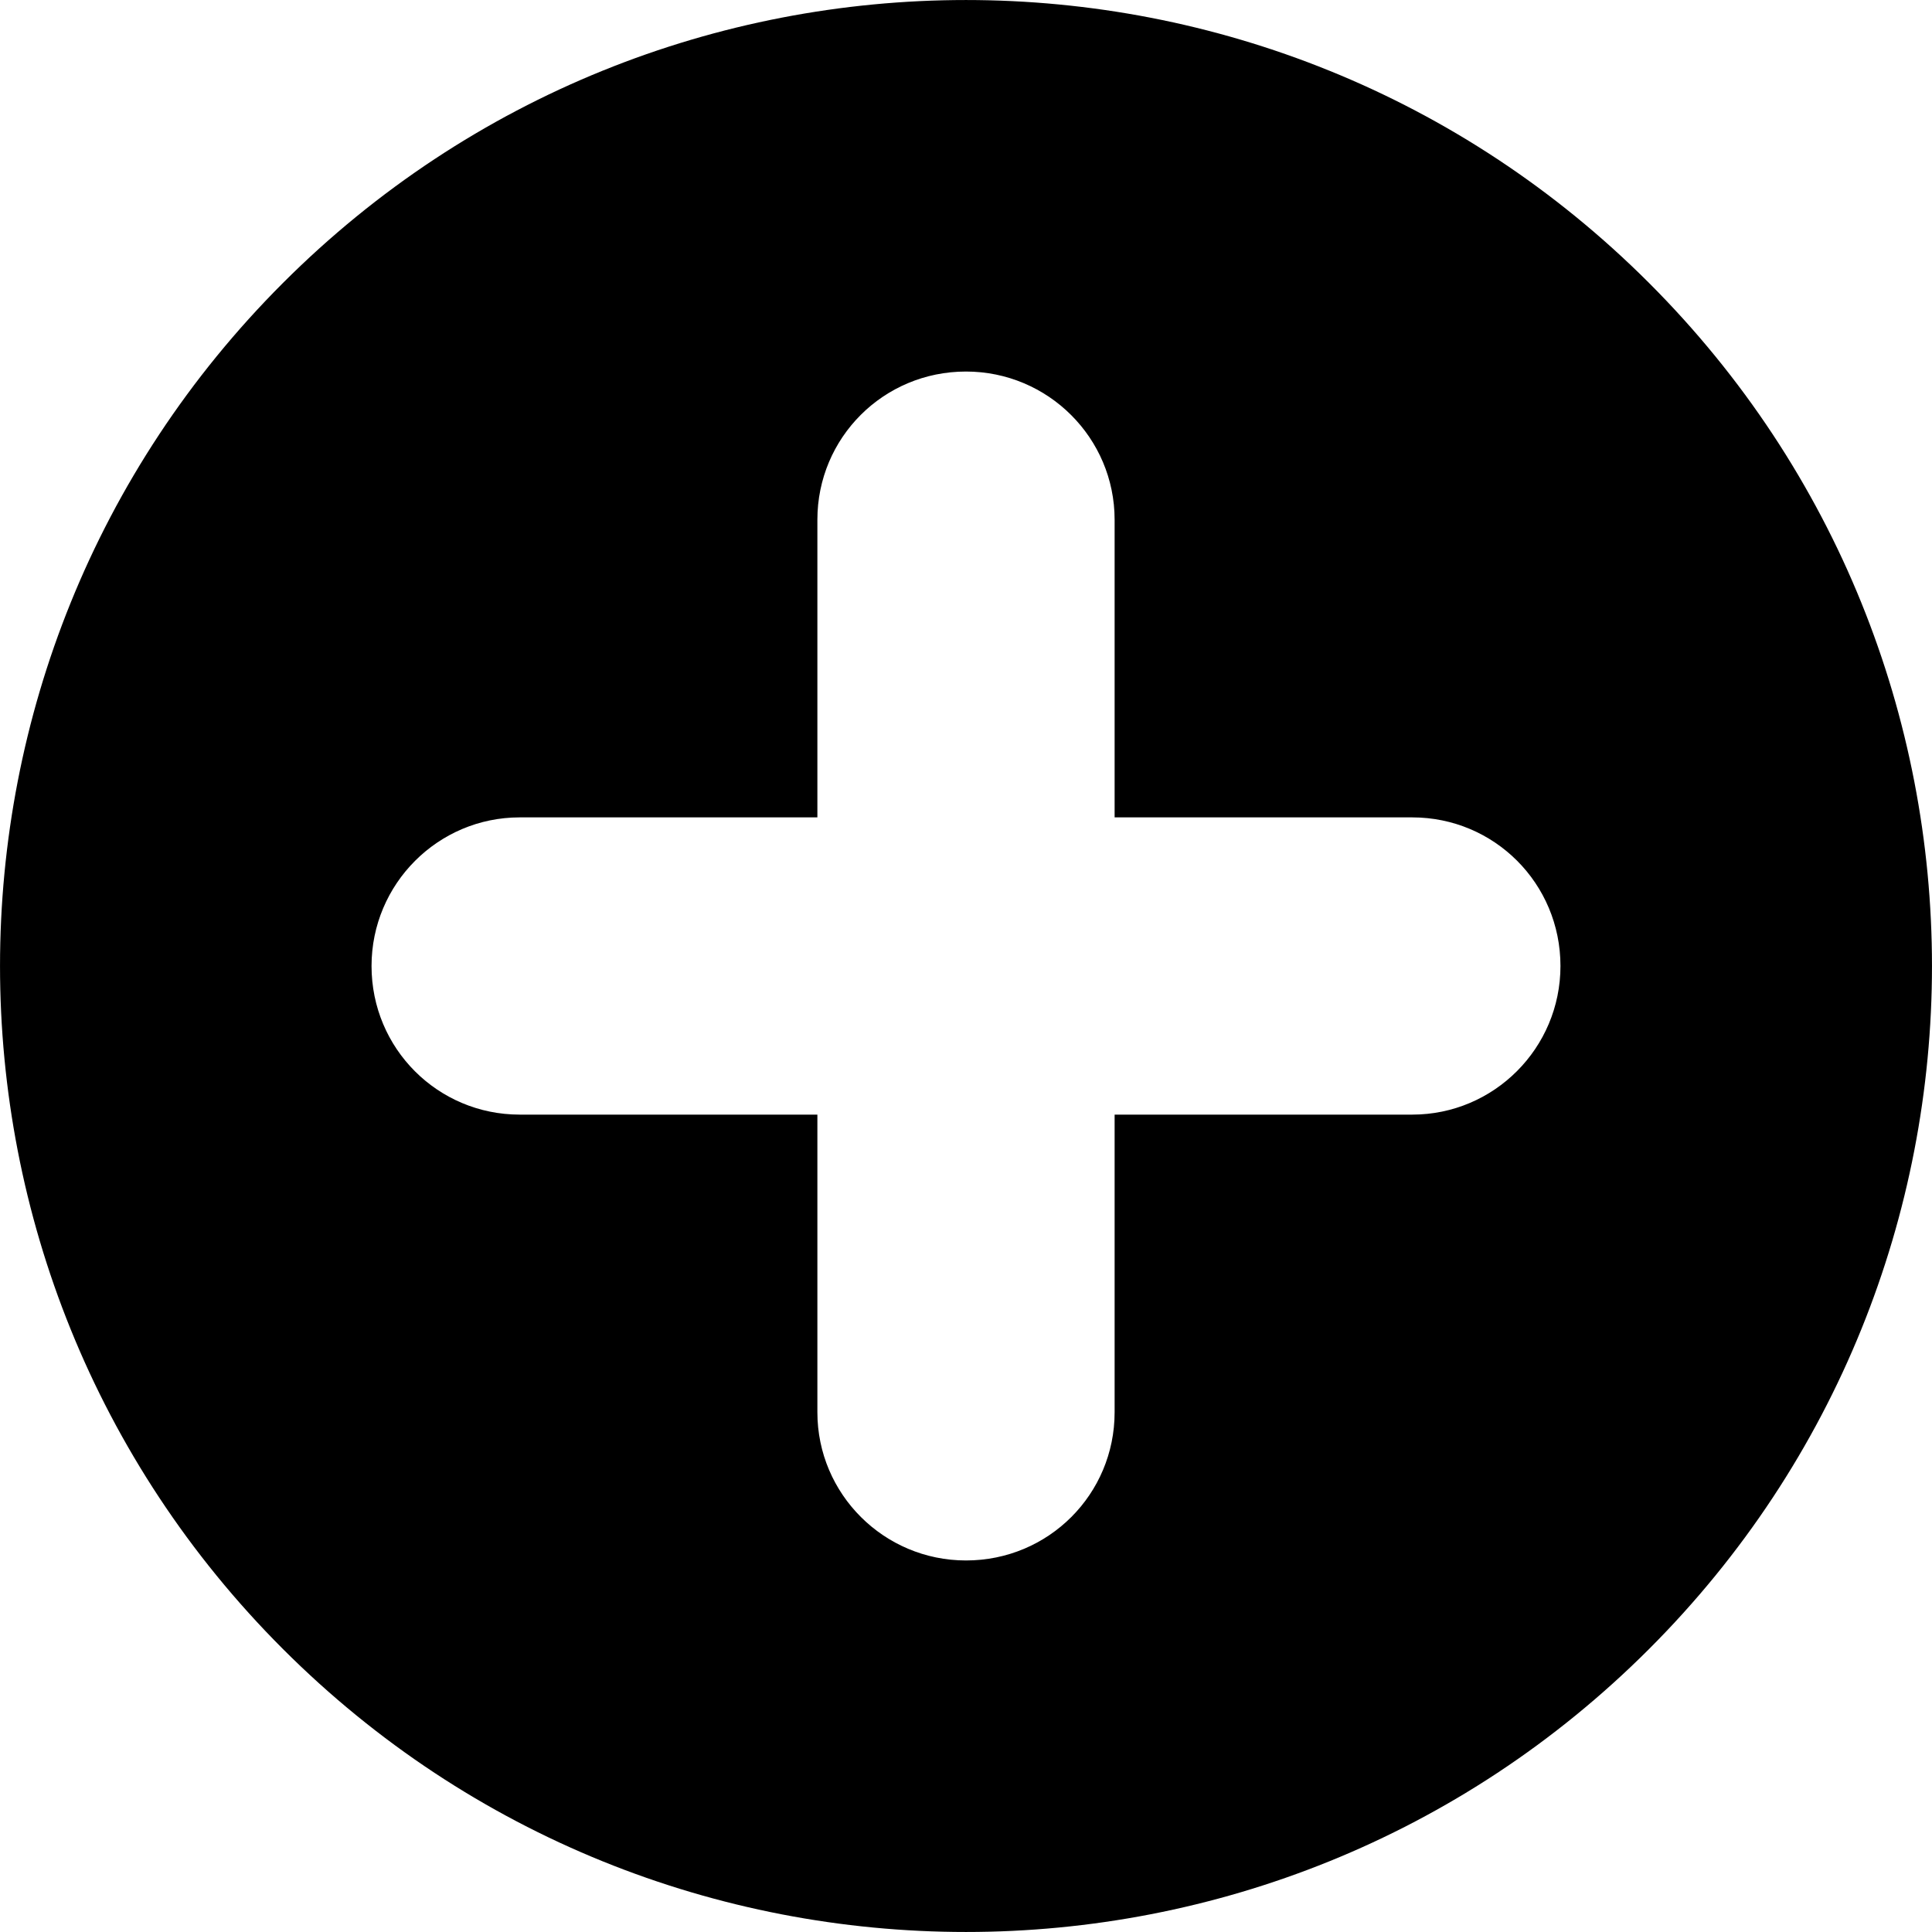
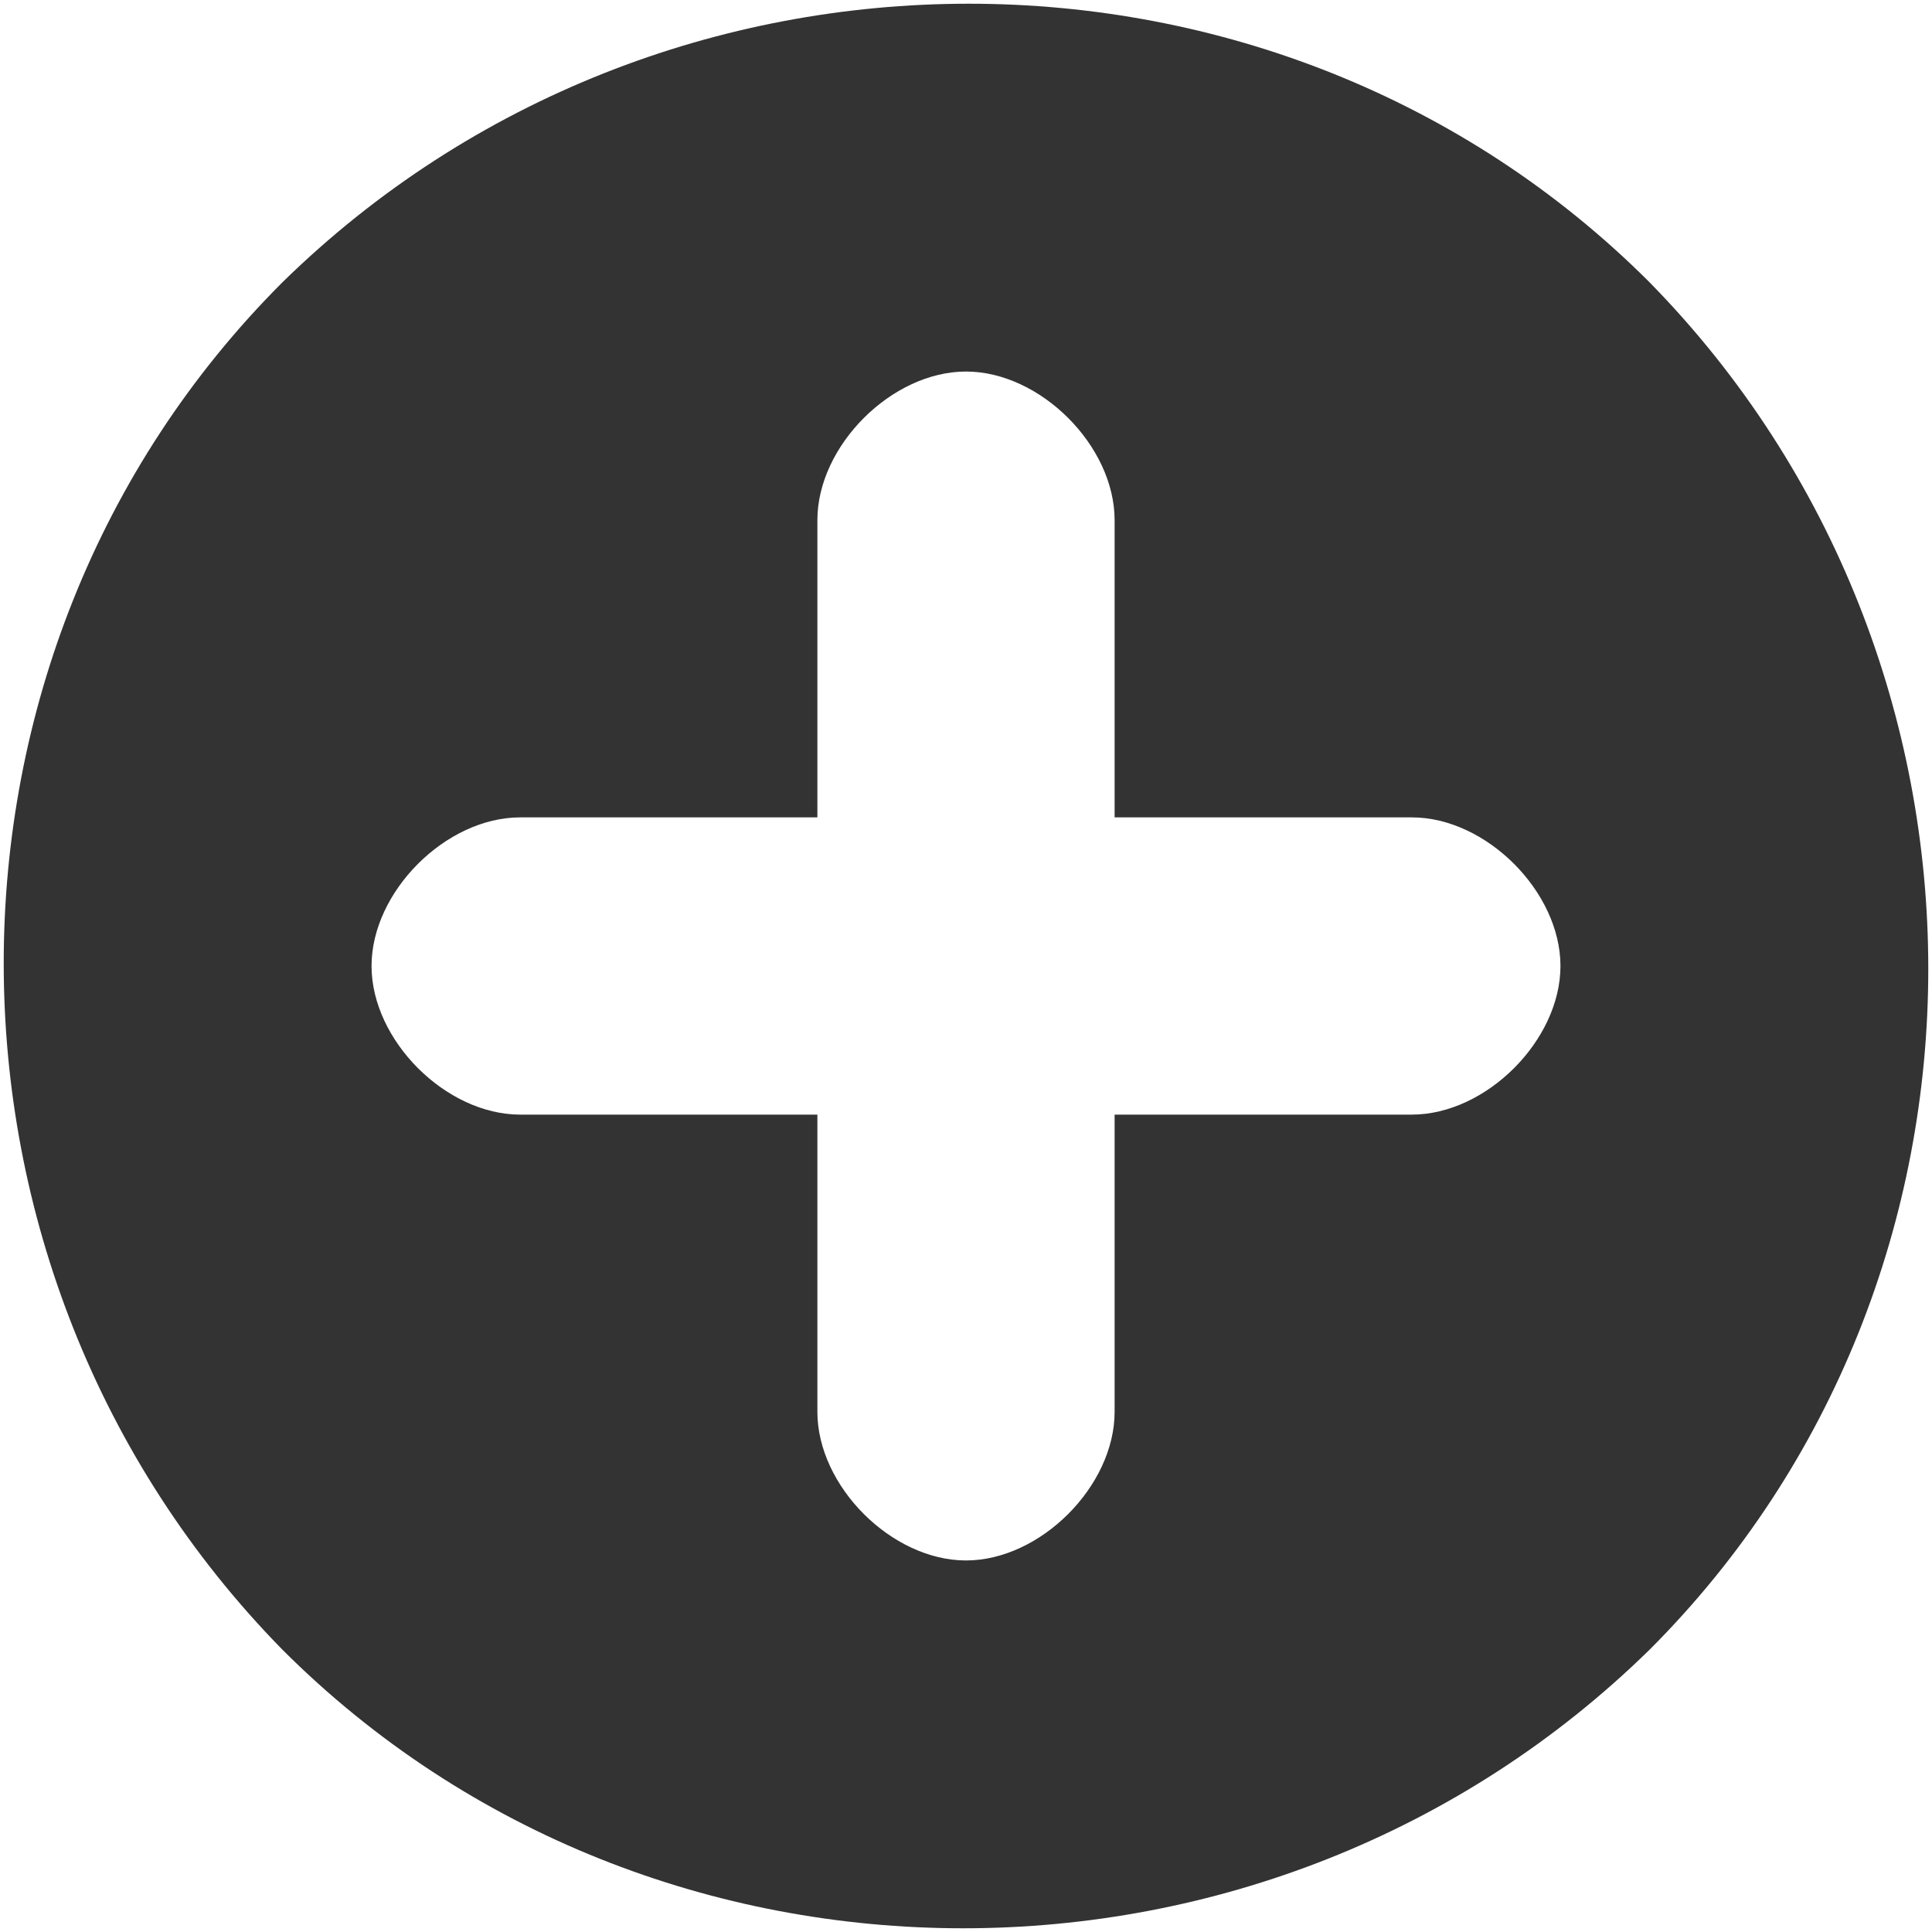
- <svg xmlns="http://www.w3.org/2000/svg" width="26px" height="26px" viewBox="0 0 26 26" version="1.1">
-   <defs />
-   <path fill-rule="evenodd" d="M15,15 L19.006,15 C20.105,15 21,14.105 21,13 C21,11.888 20.107,11 19.006,11 L15,11 L15,6.994 C15,5.895 14.105,5 13,5 C11.888,5 11,5.893 11,6.994 L11,11 L6.994,11 C5.895,11 5,11.895 5,13 C5,14.112 5.893,15 6.994,15 L11,15 L11,19.006 C11,20.105 11.895,21 13,21 C14.112,21 15,20.107 15,19.006 L15,15 L15,15 L15,15 L15,15 L15,15 Z M22.192,3.808 C17.116,-1.269 8.884,-1.269 3.808,3.808 C-1.269,8.884 -1.269,17.116 3.808,22.192 C8.884,27.269 17.116,27.269 22.192,22.192 C27.269,17.116 27.269,8.884 22.192,3.808 L22.192,3.808 L22.192,3.808 Z" id="add" fill="#000000" />
+ <svg xmlns="http://www.w3.org/2000/svg" viewBox="0 0 26 26">
+   <path fill="#333" fill-rule="evenodd" d="M15 15h4c1 0 2-1 2-2s-1-2-2-2h-4V7c0-1-1-2-2-2s-2 1-2 2v4H7c-1 0-2 1-2 2s1 2 2 2h4v4c0 1 1 2 2 2s2-1 2-2v-4zm7.2-11.2c-5-5-13.3-5-18.4 0-5 5-5 13.3 0 18.4 5 5 13.3 5 18.4 0 5-5 5-13.3 0-18.4z" />
</svg>
